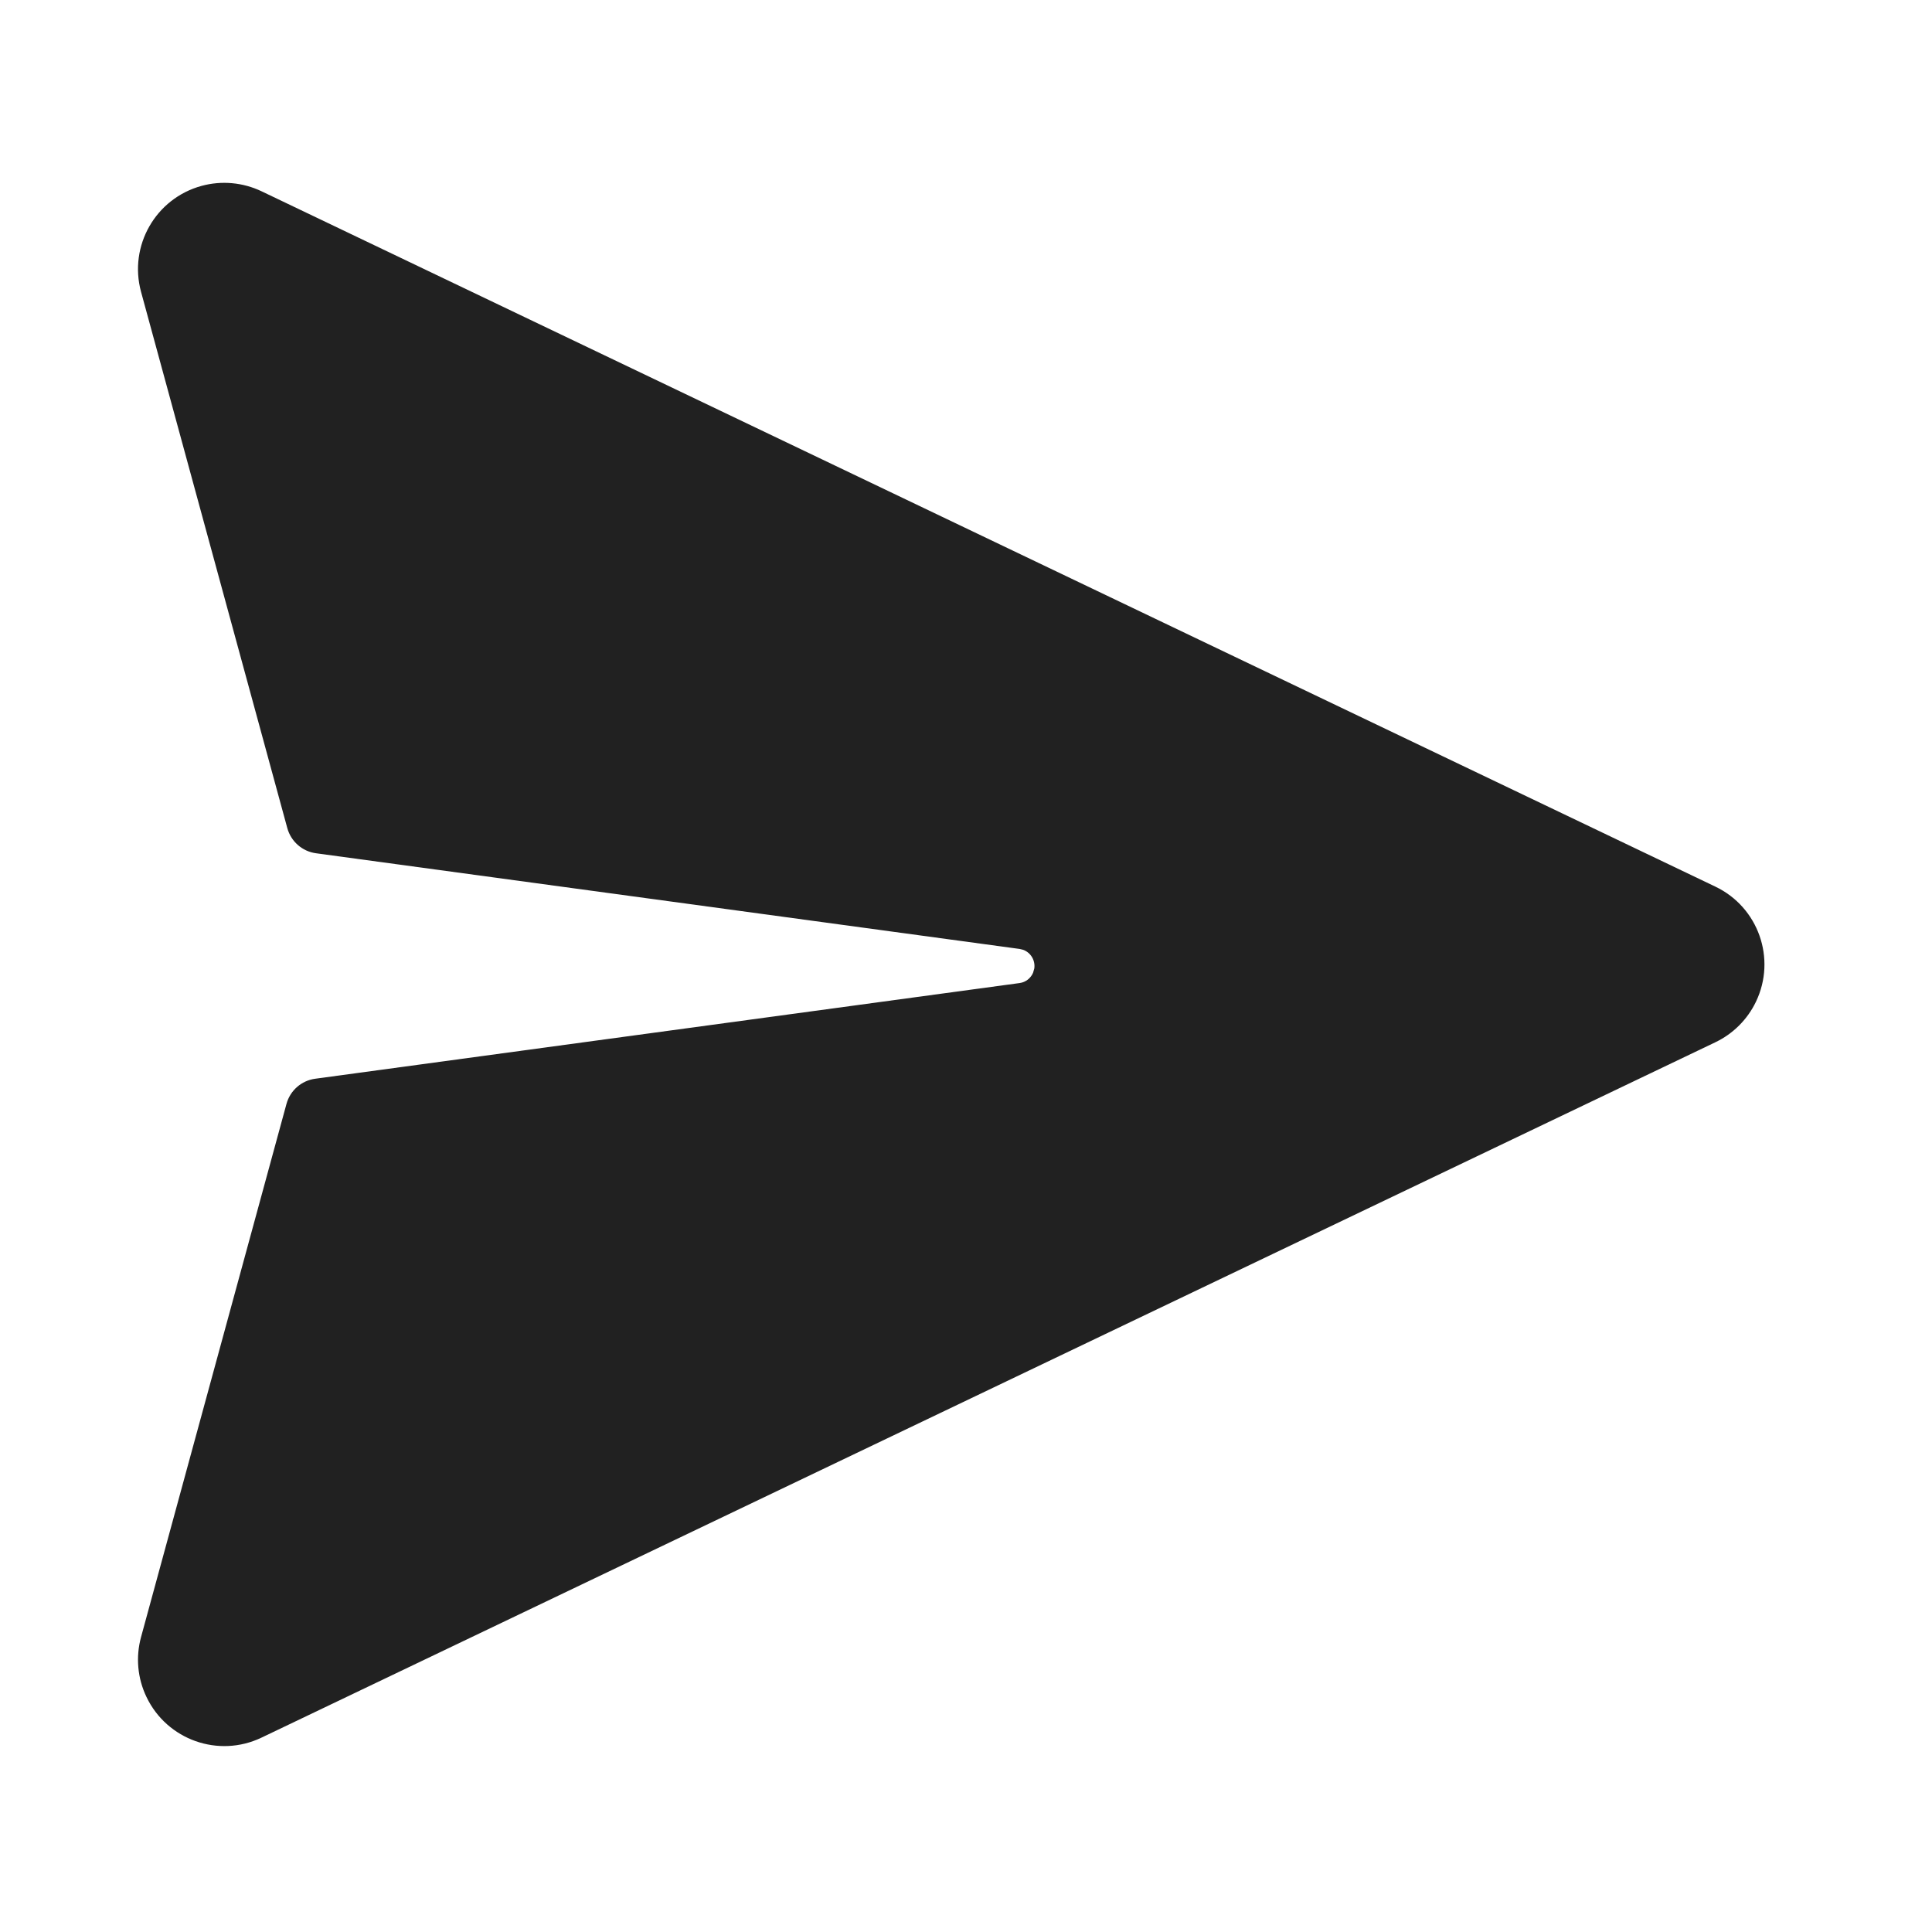
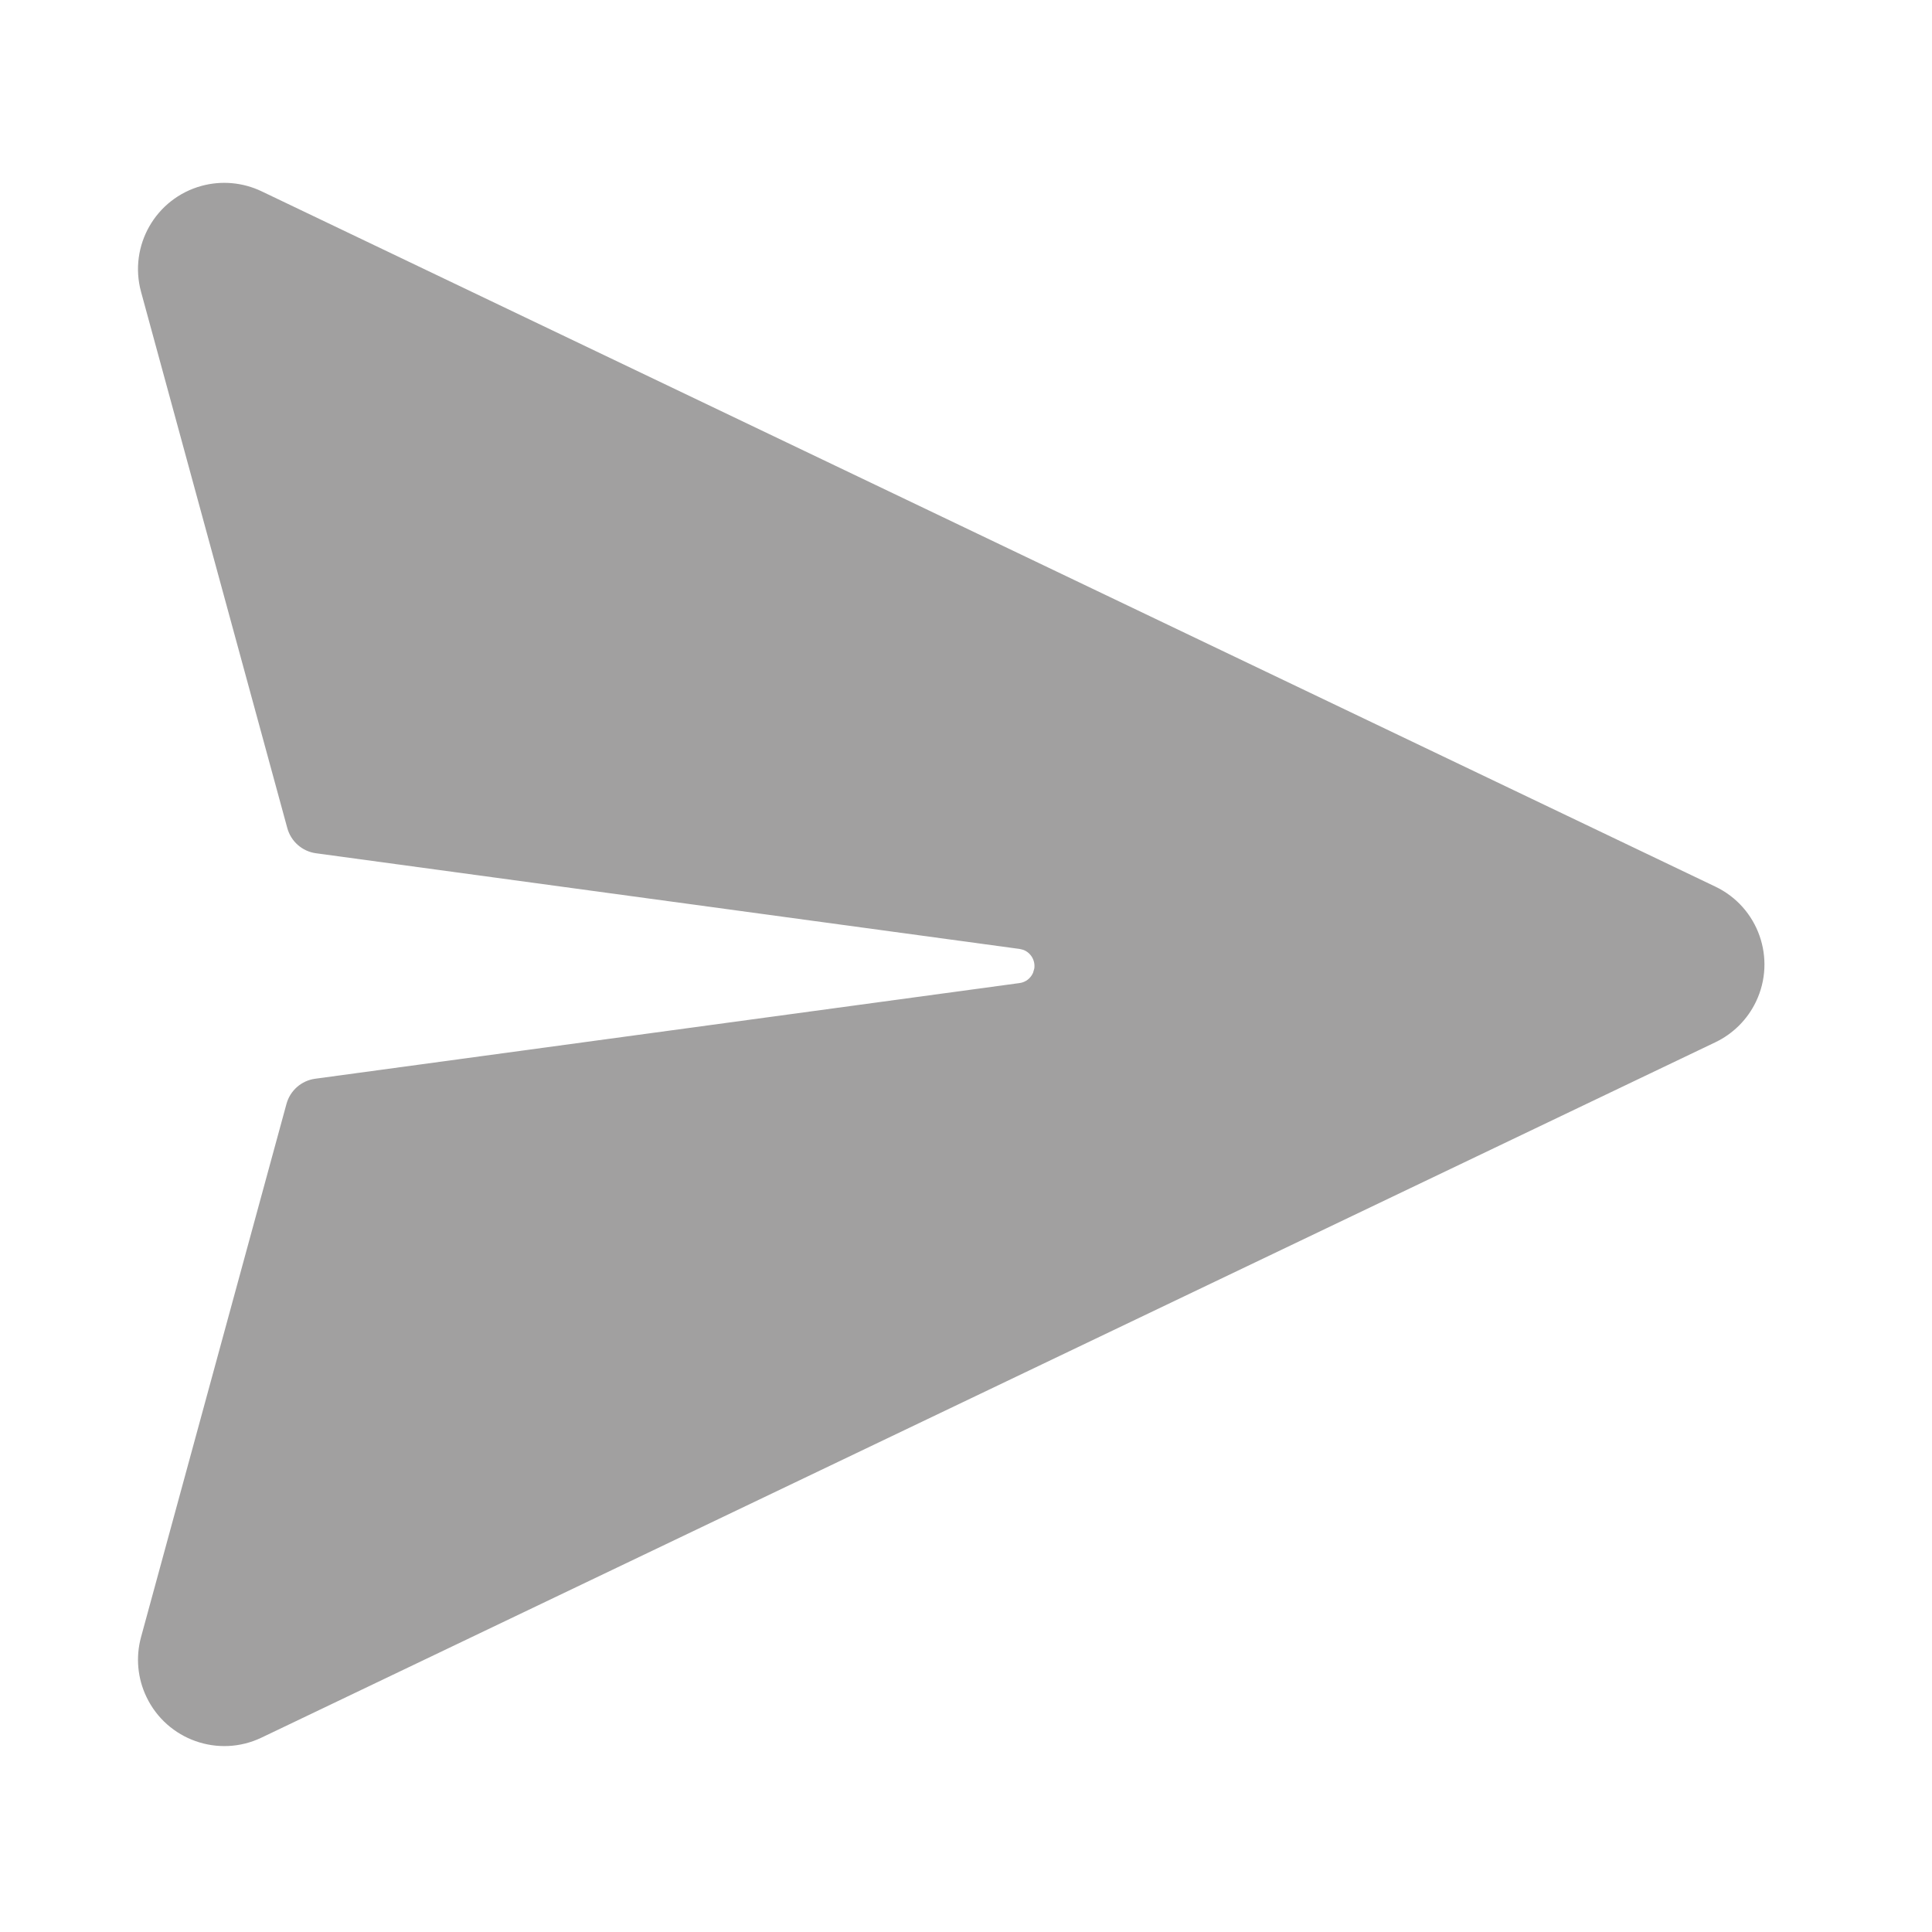
- <svg xmlns="http://www.w3.org/2000/svg" viewBox="0 0 28 28" version="1.1" fill="#000000">
+ <svg xmlns="http://www.w3.org/2000/svg" viewBox="0 0 28 28" version="1.1" fill="#EDEDE9">
  <g id="SVGRepo_bgCarrier" stroke-width="0" />
  <g id="SVGRepo_tracerCarrier" stroke-linecap="round" stroke-linejoin="round" />
  <g id="SVGRepo_iconCarrier">
    <g id="🔍-Product-Icons" stroke="none" stroke-width="1" fill="none" fill-rule="evenodd">
-       <g id="ic_fluent_send_28_filled" fill="#212121" fill-rule="nonzero">
+       <g id="ic_fluent_send_28_filled" fill="#a1a0a0" fill-rule="nonzero">
        <path d="M3.79,2.772 L24.861,12.85 C25.484,13.148 25.747,13.894 25.449,14.517 C25.326,14.774 25.118,14.982 24.861,15.105 L3.79,25.183 C3.167,25.481 2.421,25.217 2.123,24.594 C1.993,24.324 1.965,24.016 2.044,23.726 L4.152,15.998 C4.205,15.805 4.368,15.661 4.567,15.634 L14.778,14.247 C14.866,14.235 14.938,14.177 14.972,14.098 L14.99,14.035 C15.006,13.918 14.939,13.808 14.833,13.767 L14.778,13.753 L4.579,12.366 C4.38,12.339 4.217,12.195 4.164,12.002 L2.044,4.229 C1.863,3.563 2.255,2.876 2.921,2.694 C3.211,2.615 3.519,2.643 3.79,2.772 Z" id="🎨-Color"> </path>
      </g>
    </g>
  </g>
</svg>
